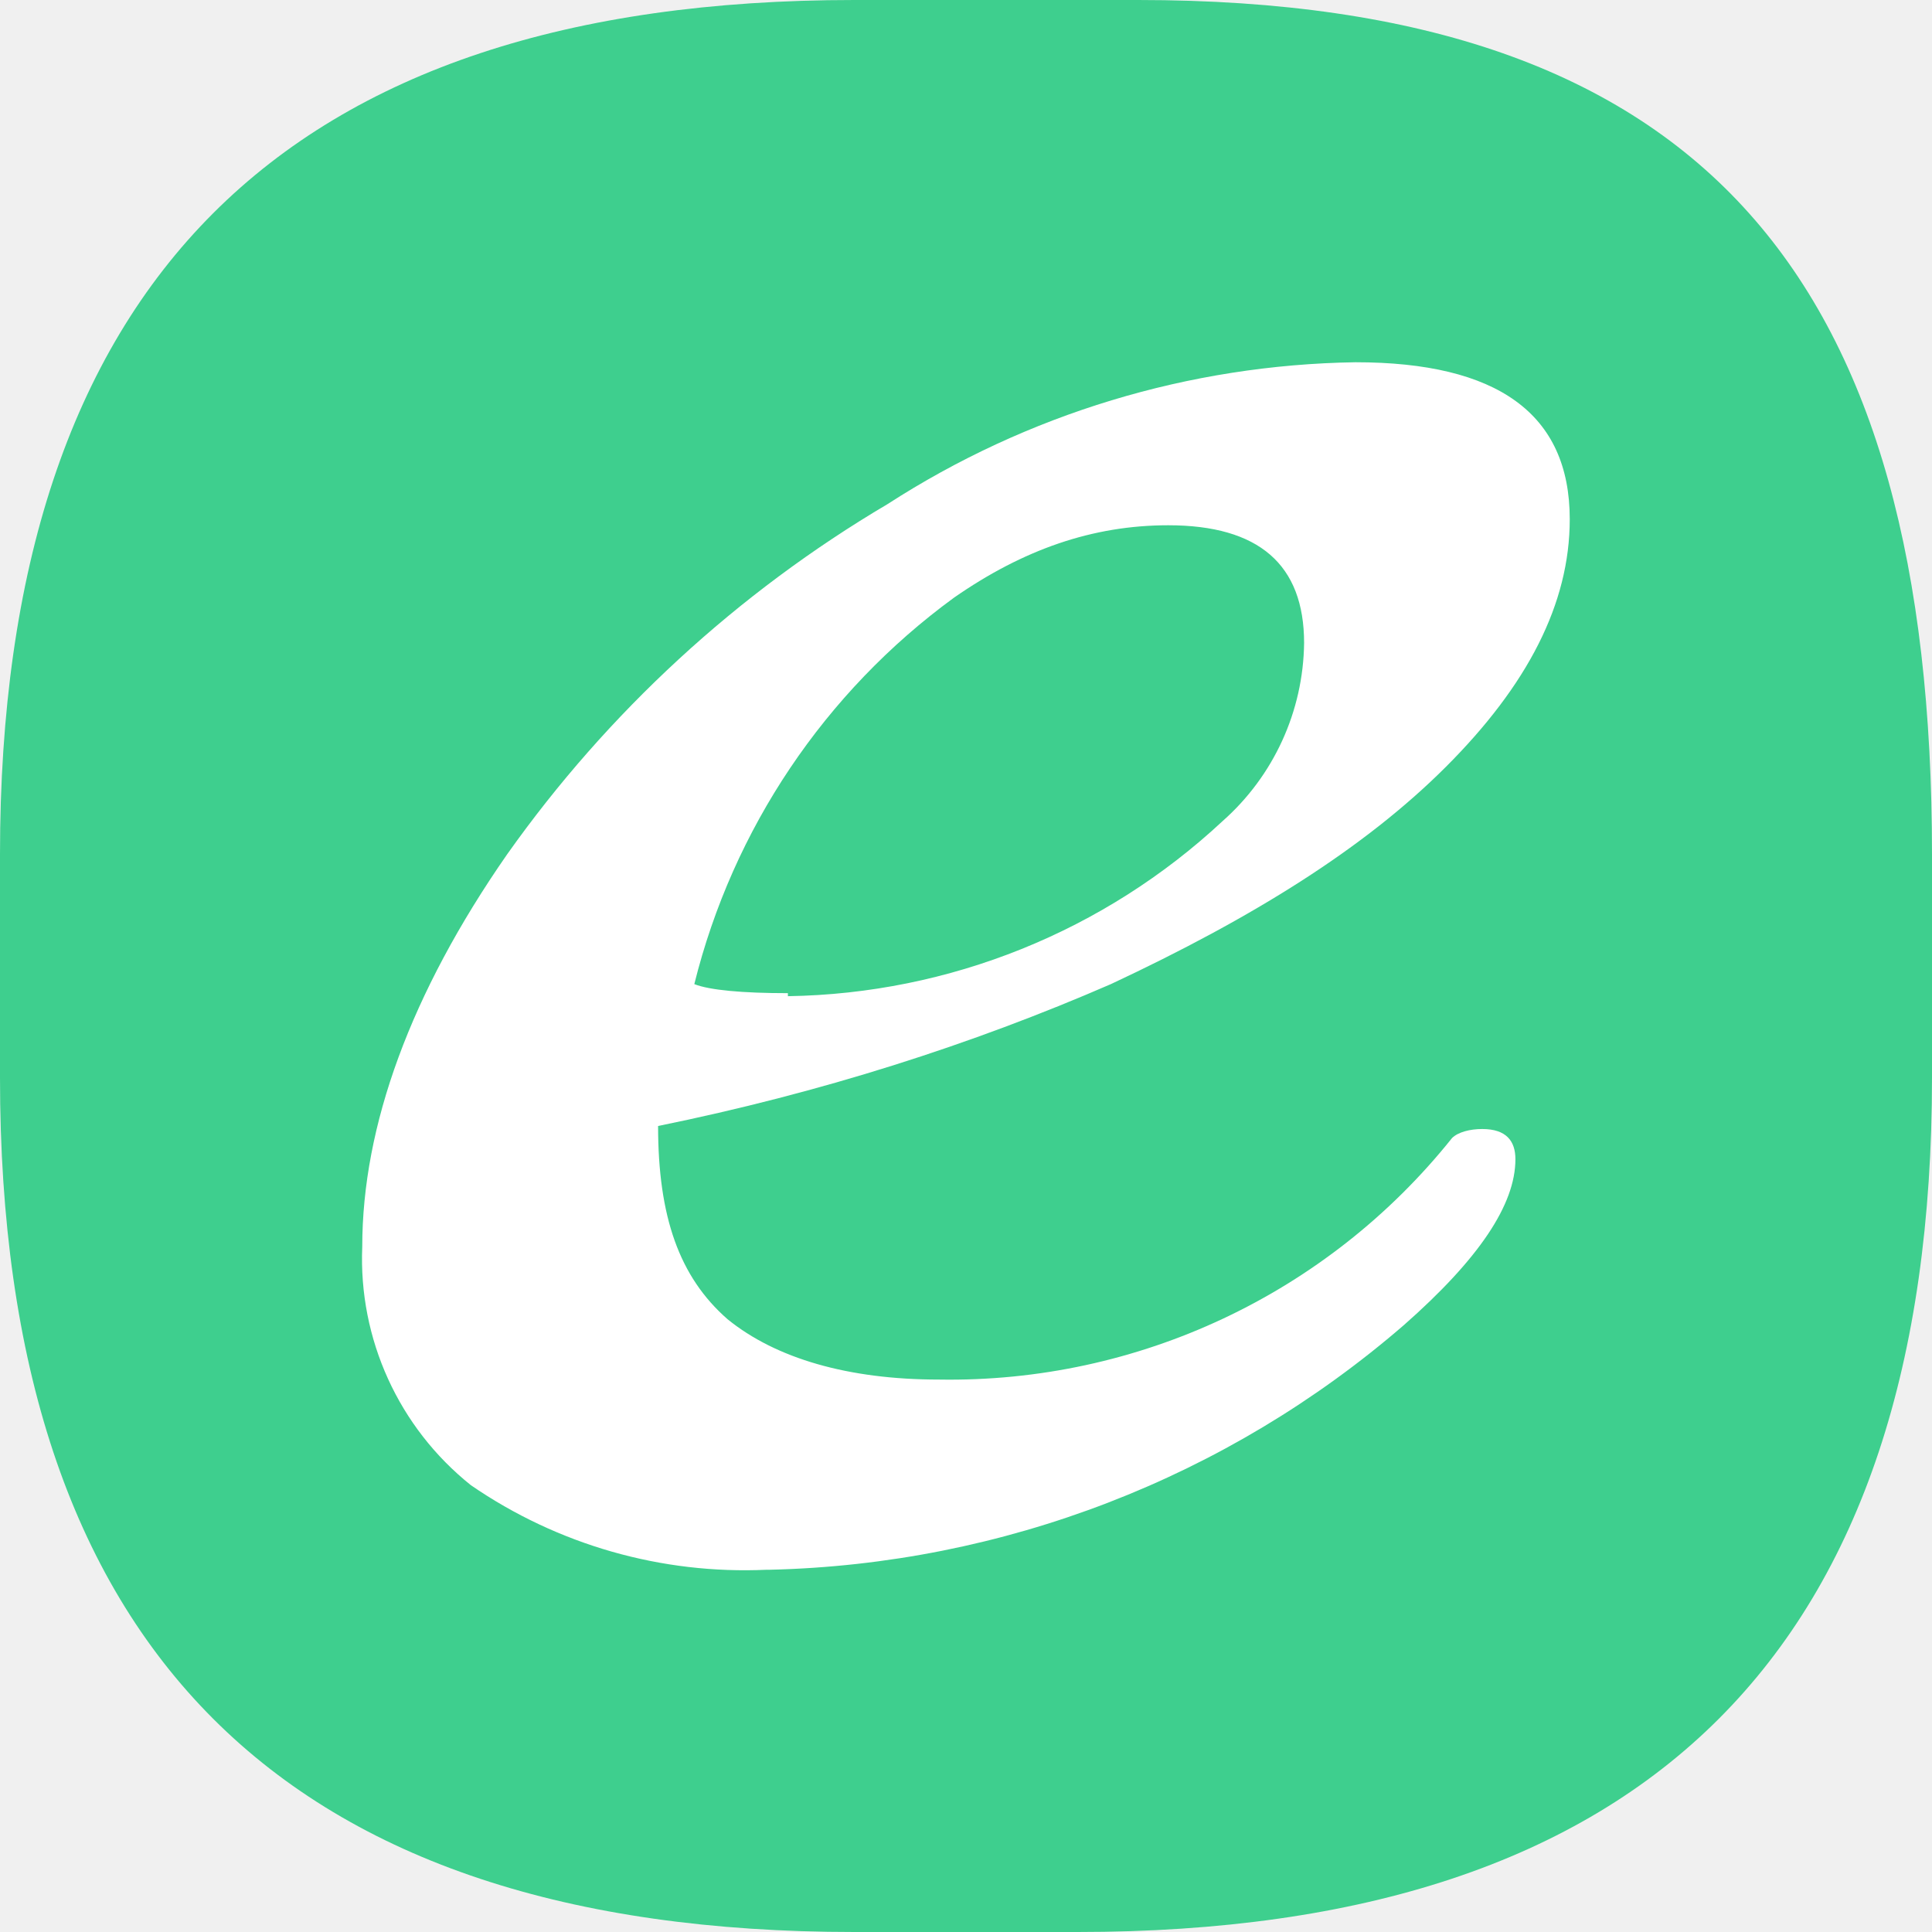
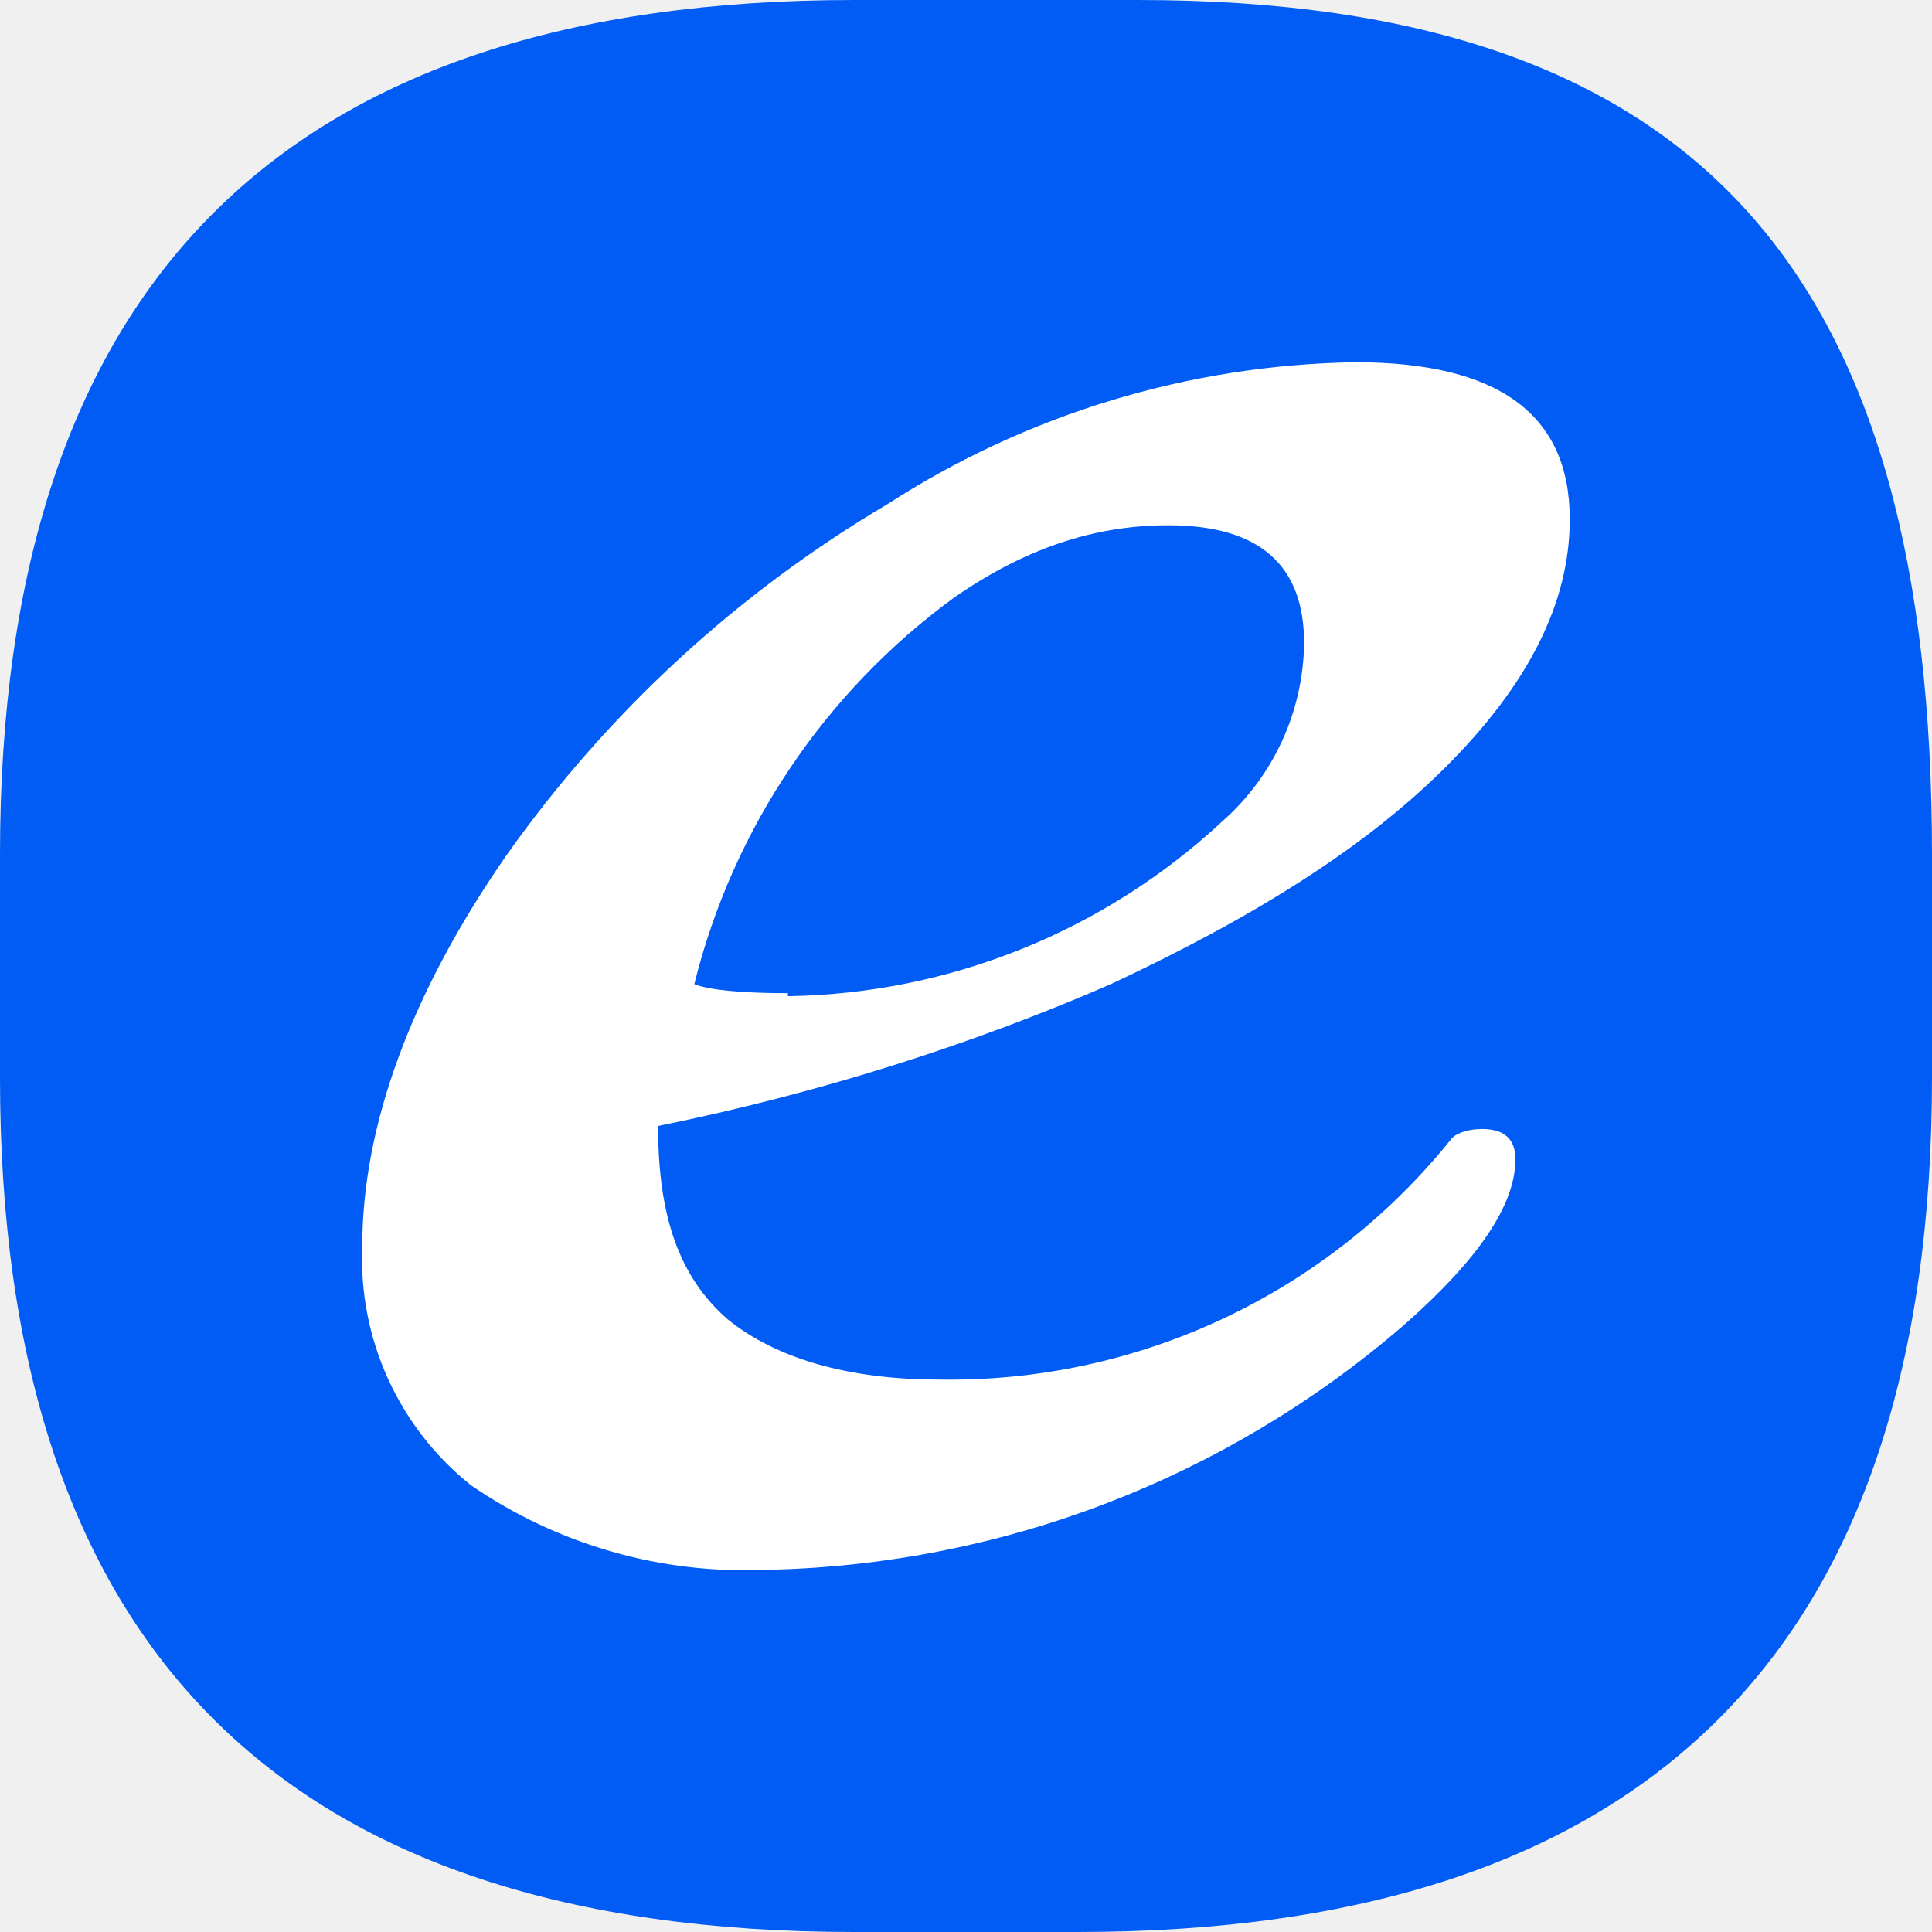
<svg xmlns="http://www.w3.org/2000/svg" width="64" height="64" fill="none" viewBox="0 0 64 64">
-   <path fill="#3ECF8E" d="M28.3 64C9.4 64 0 54.6 0 35.7v-7.4C0 9.4 9.4 0 28.3 0h9.4C56.6 0 64 9.4 64 28.3v7.4C64 54.6 54.6 64 35.7 64h-7.4Z" />
+   <path fill="#005CF4" d="M28.3 64C9.4 64 0 54.6 0 35.7v-7.4C0 9.4 9.4 0 28.3 0h9.4C56.6 0 64 9.4 64 28.3v7.4C64 54.6 54.6 64 35.7 64h-7.4Z" />
  <path fill="#fff" d="M25.4 52a16 16 0 0 1-9.8-2.8 9.6 9.6 0 0 1-3.6-7.9c0-4 1.6-8.4 4.8-13a41 41 0 0 1 12.6-11.6A29.4 29.4 0 0 1 44.9 12c4.7 0 7.1 1.7 7.1 5.2 0 2.8-1.4 5.5-4.1 8.2-2.7 2.7-6.4 5-11.1 7.2-4.6 2-9.6 3.6-15 4.7 0 3 .7 5 2.3 6.4 1.6 1.3 4 2 7 2a21.3 21.3 0 0 0 17-8c.2-.2.6-.3 1-.3.8 0 1.1.4 1.1 1 0 1.5-1.2 3.3-3.7 5.5a33.3 33.3 0 0 1-21 8.1Zm.7-19a21.6 21.6 0 0 0 14.4-5.8 8 8 0 0 0 2.7-5.9c0-2.6-1.5-3.9-4.5-3.9-2.5 0-4.8.8-7.1 2.4A22.6 22.6 0 0 0 23 32.6c.5.2 1.6.3 3.1.3Z" />
</svg>
